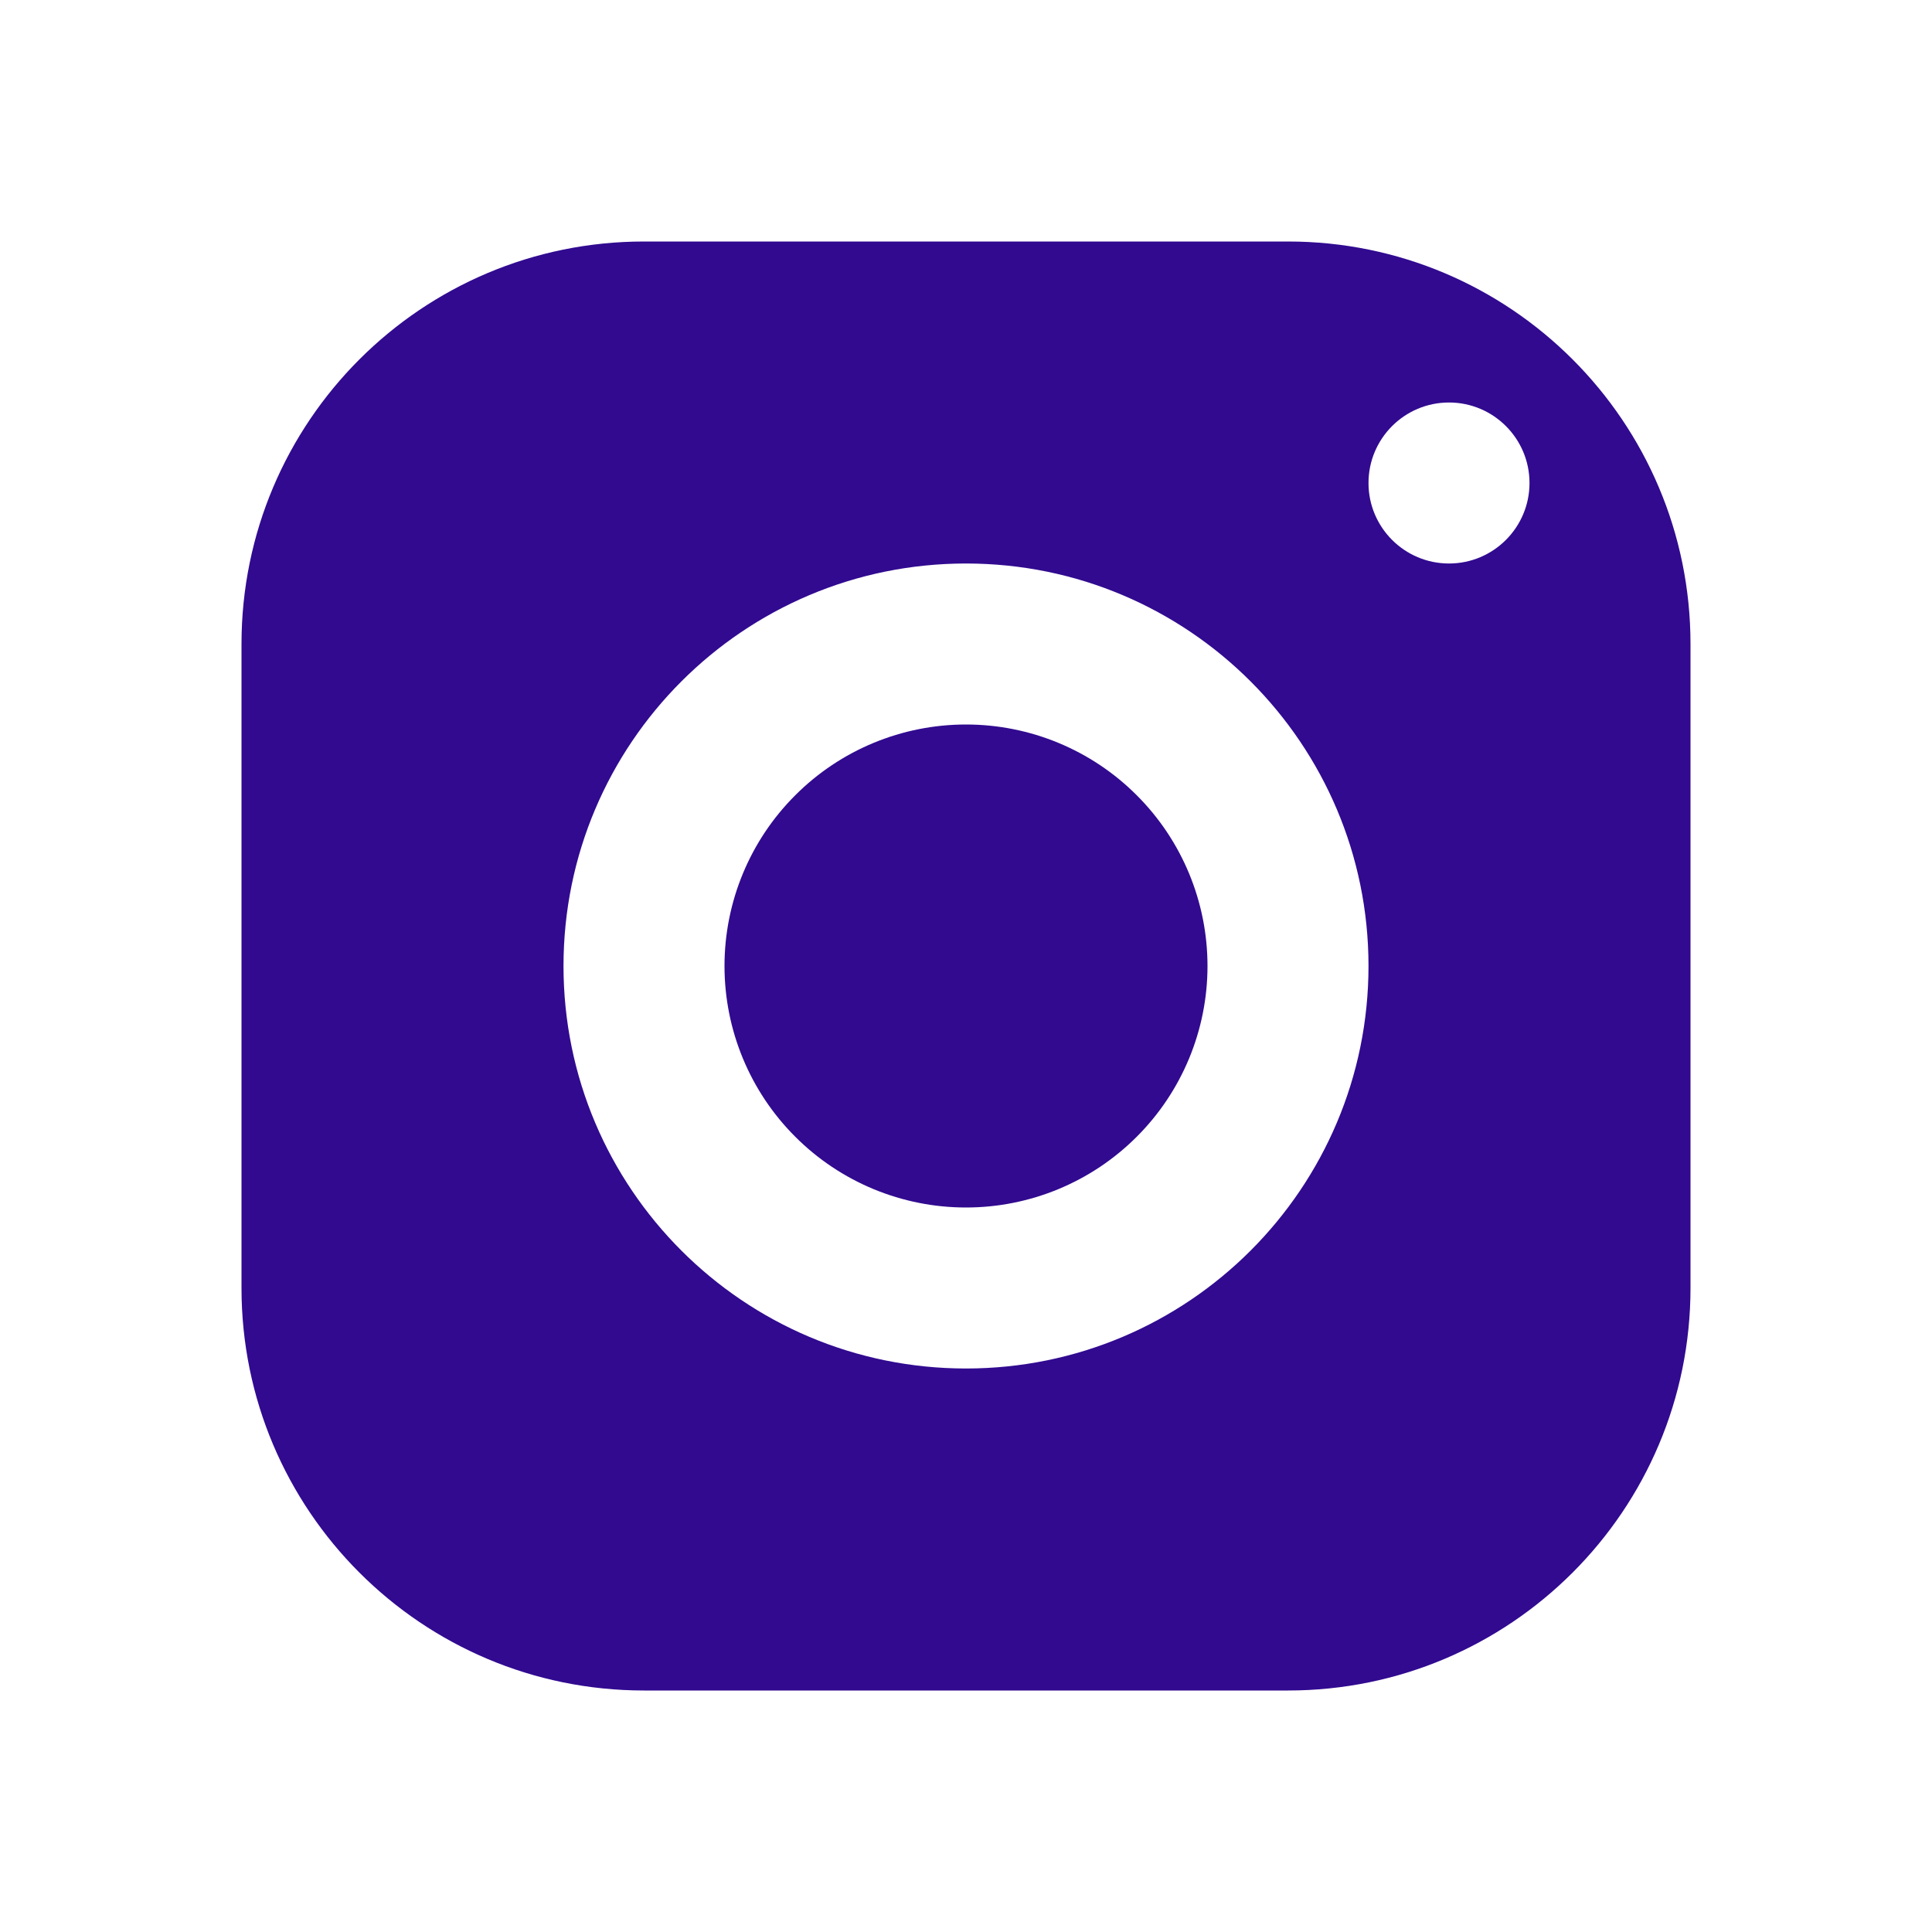
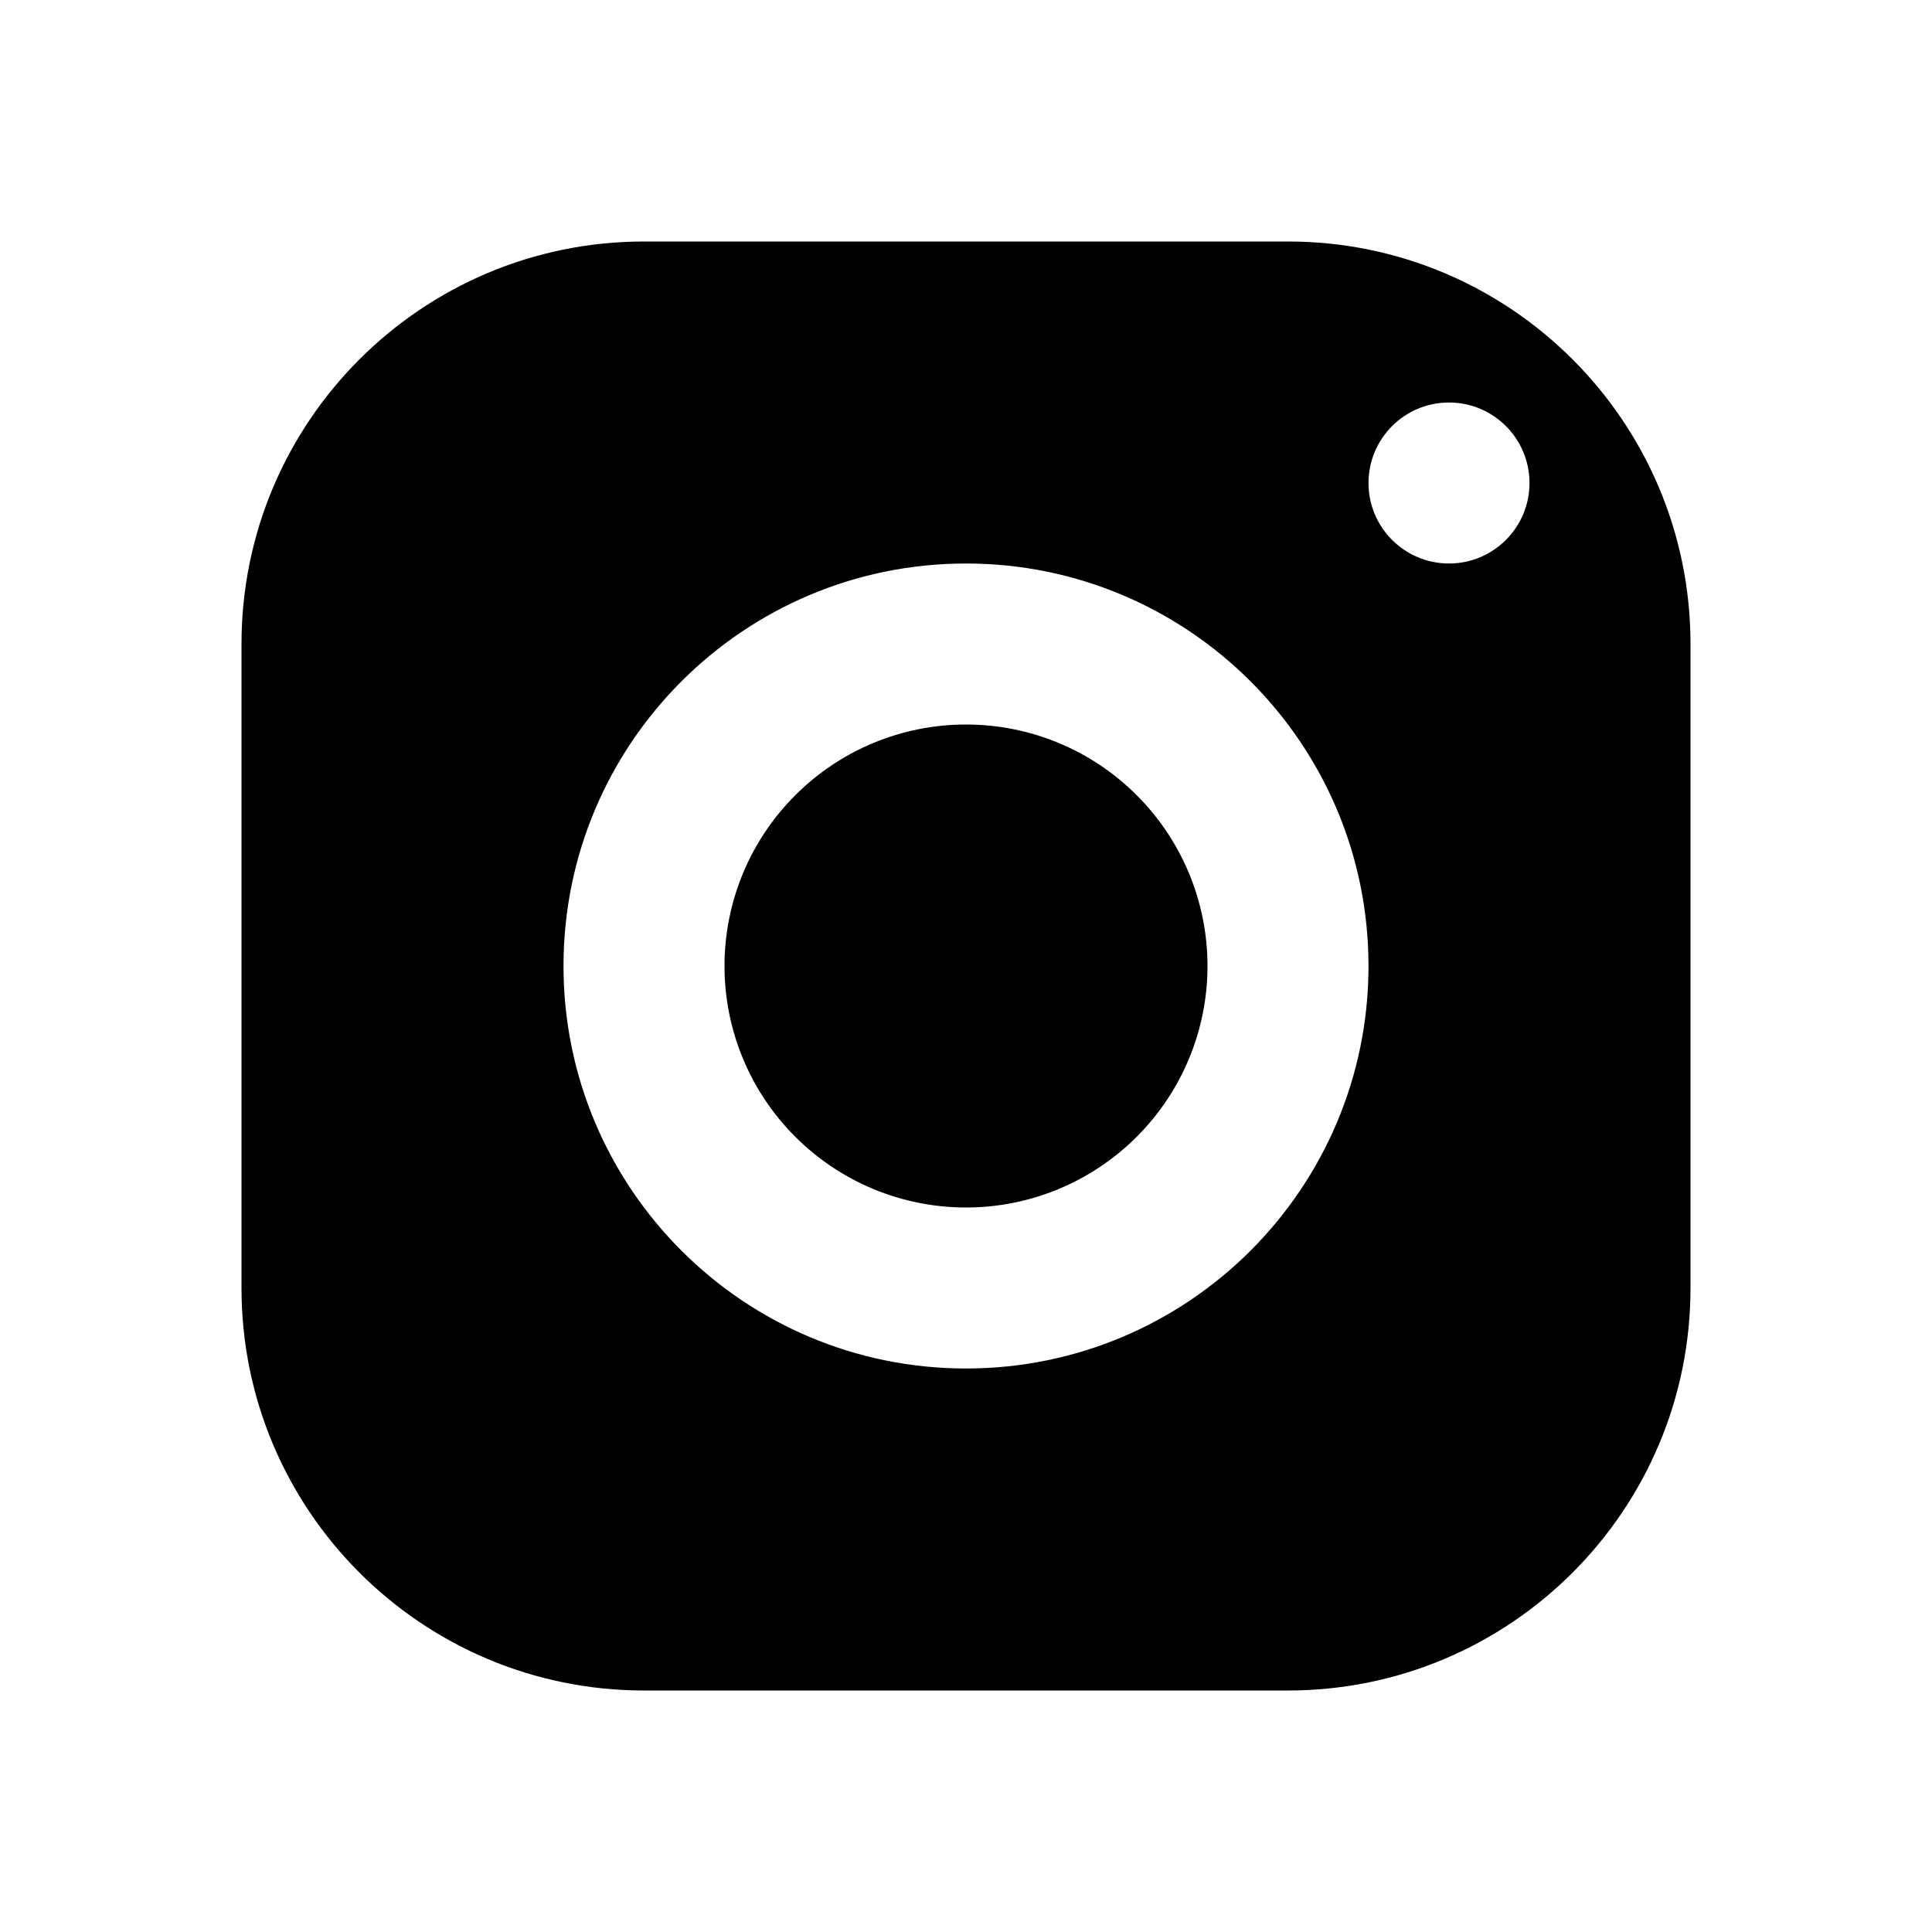
<svg xmlns="http://www.w3.org/2000/svg" width="24" height="24" viewBox="0 0 24 24" fill="none">
-   <path d="M8 3C5.239 3 3 5.239 3 8V16C3 18.761 5.239 21 8 21H16C18.761 21 21 18.761 21 16V8C21 5.239 18.761 3 16 3H8ZM18 5C18.552 5 19 5.448 19 6C19 6.552 18.552 7 18 7C17.448 7 17 6.552 17 6C17 5.448 17.448 5 18 5ZM12 7C14.761 7 17 9.239 17 12C17 14.761 14.761 17 12 17C9.239 17 7 14.761 7 12C7 9.239 9.239 7 12 7ZM12 9C11.204 9 10.441 9.316 9.879 9.879C9.316 10.441 9 11.204 9 12C9 12.796 9.316 13.559 9.879 14.121C10.441 14.684 11.204 15 12 15C12.796 15 13.559 14.684 14.121 14.121C14.684 13.559 15 12.796 15 12C15 11.204 14.684 10.441 14.121 9.879C13.559 9.316 12.796 9 12 9Z" fill="#310A90" />
+   <path d="M8 3C5.239 3 3 5.239 3 8V16C3 18.761 5.239 21 8 21H16C18.761 21 21 18.761 21 16V8C21 5.239 18.761 3 16 3H8ZM18 5C18.552 5 19 5.448 19 6C19 6.552 18.552 7 18 7C17.448 7 17 6.552 17 6C17 5.448 17.448 5 18 5ZM12 7C14.761 7 17 9.239 17 12C17 14.761 14.761 17 12 17C9.239 17 7 14.761 7 12C7 9.239 9.239 7 12 7ZM12 9C11.204 9 10.441 9.316 9.879 9.879C9.316 10.441 9 11.204 9 12C9 12.796 9.316 13.559 9.879 14.121C10.441 14.684 11.204 15 12 15C12.796 15 13.559 14.684 14.121 14.121C14.684 13.559 15 12.796 15 12C15 11.204 14.684 10.441 14.121 9.879C13.559 9.316 12.796 9 12 9Z" fill="black" />
</svg>
